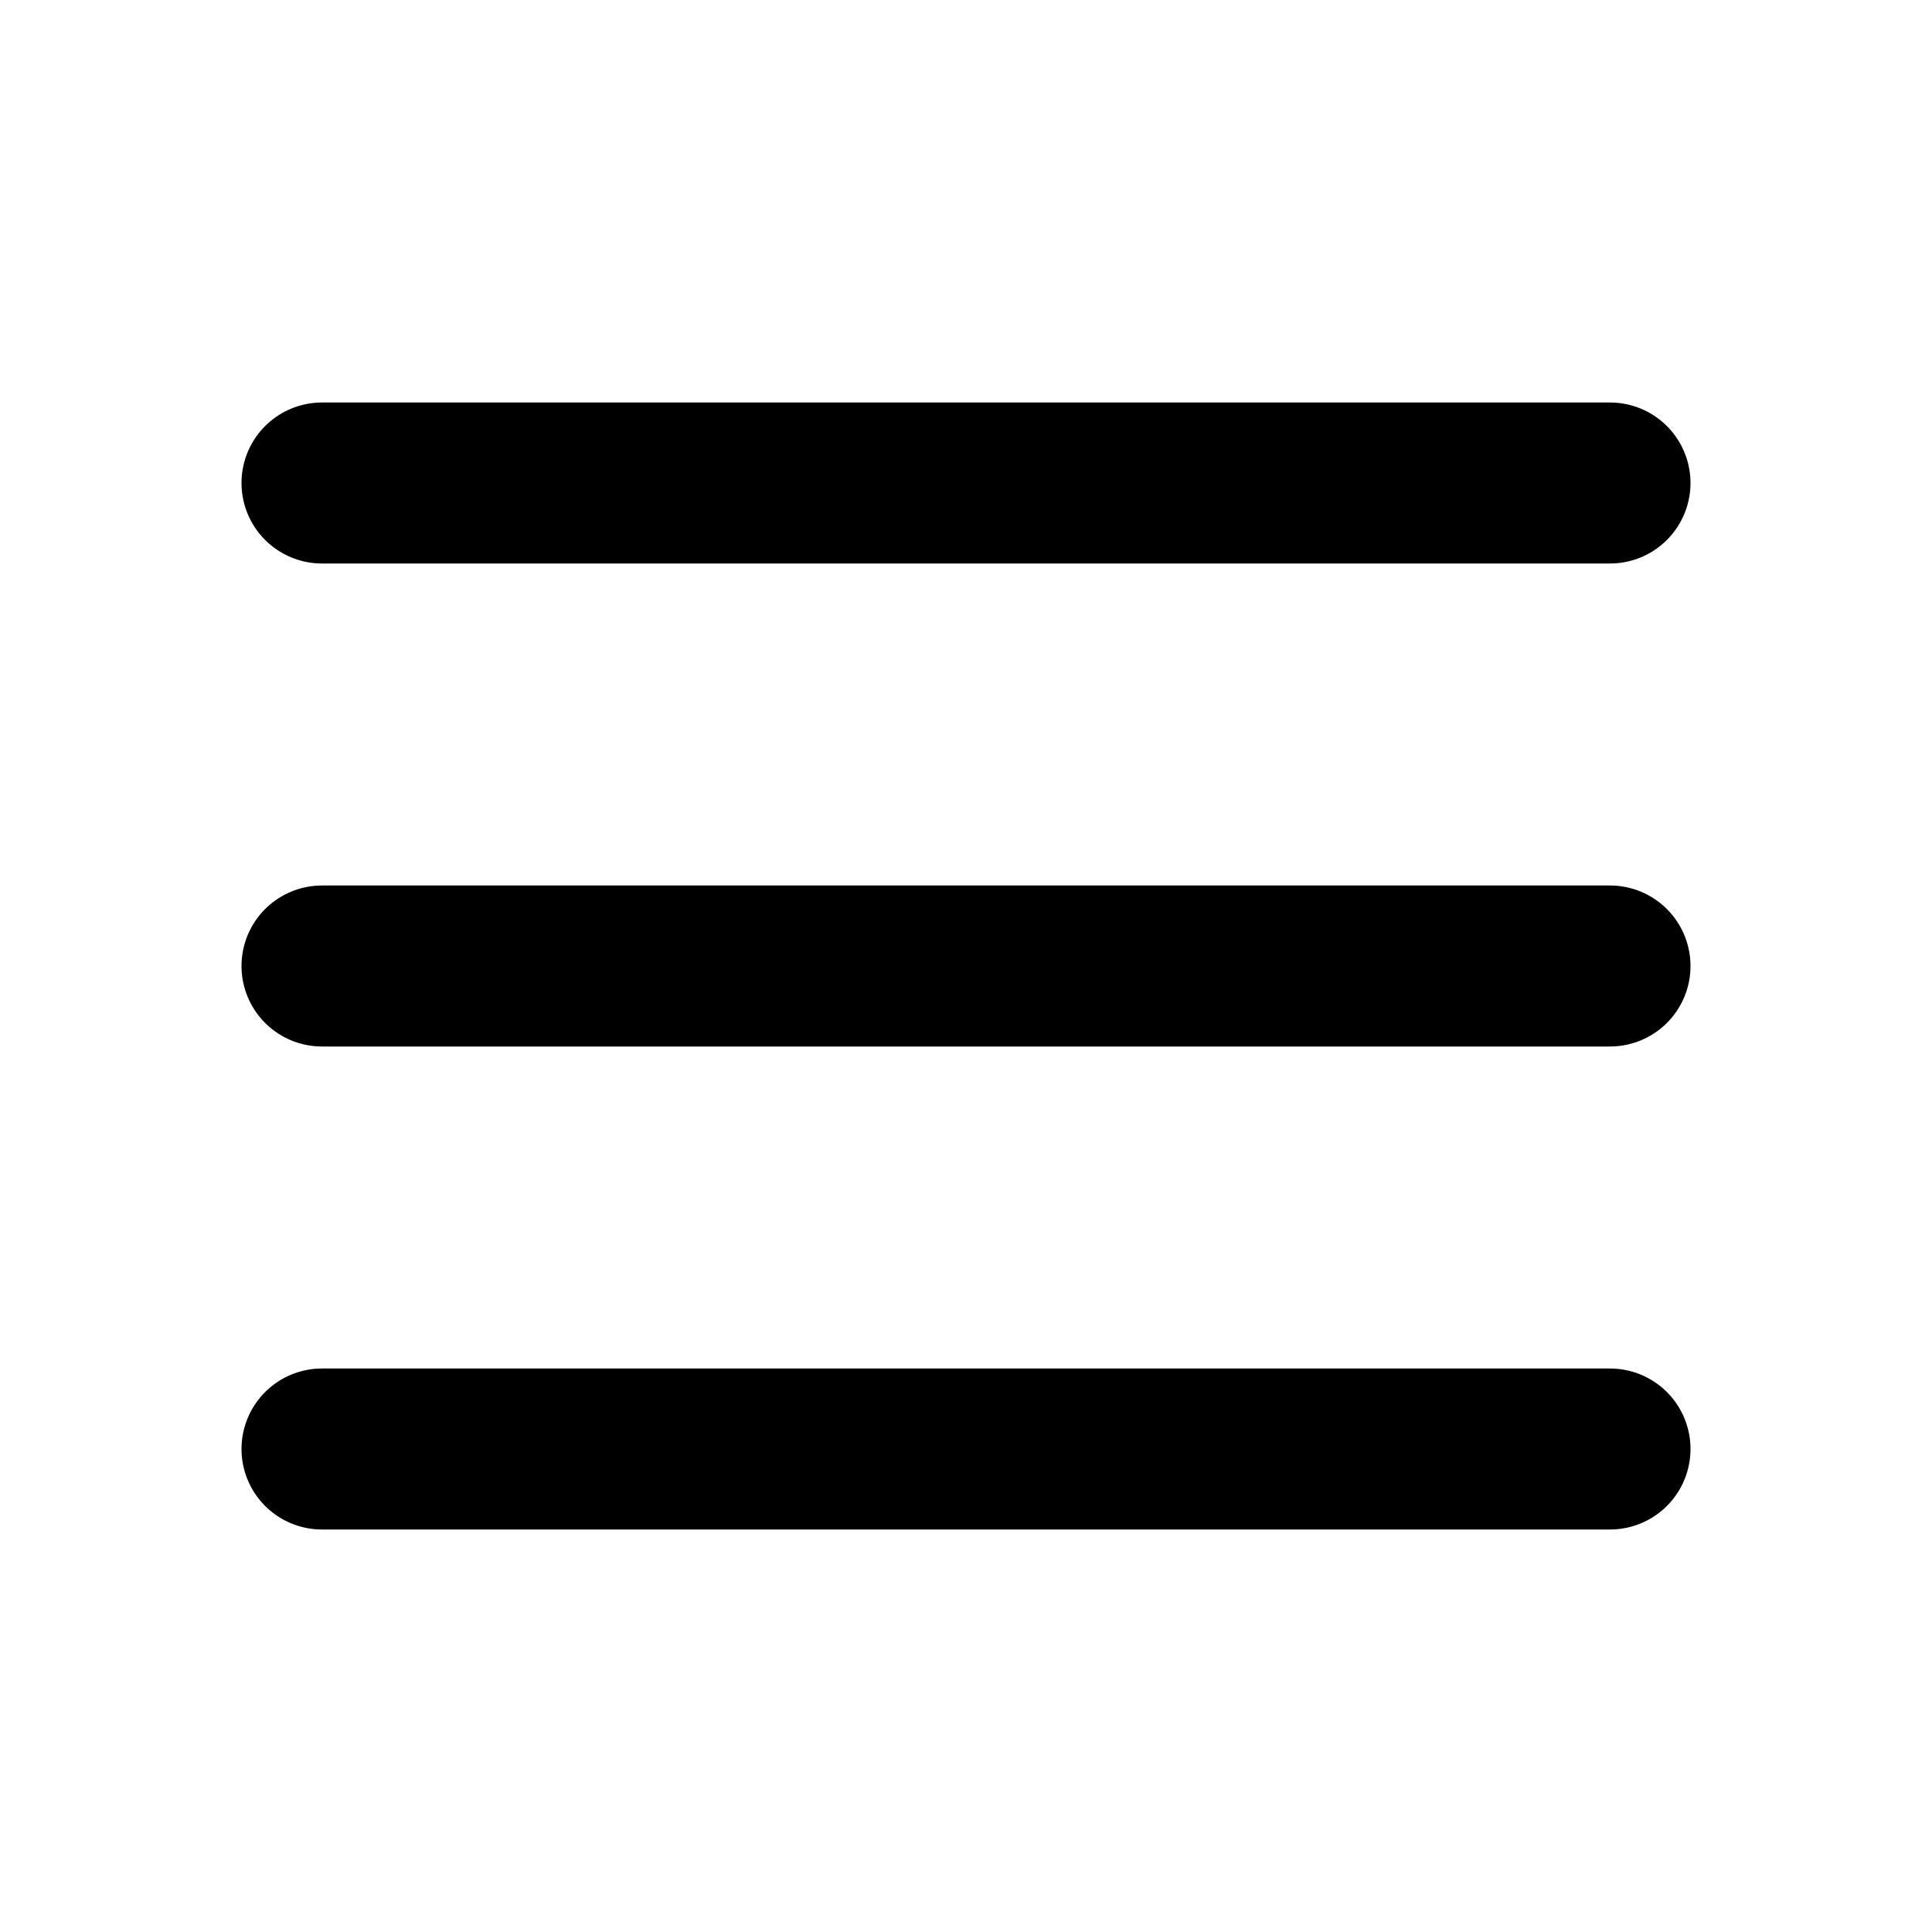
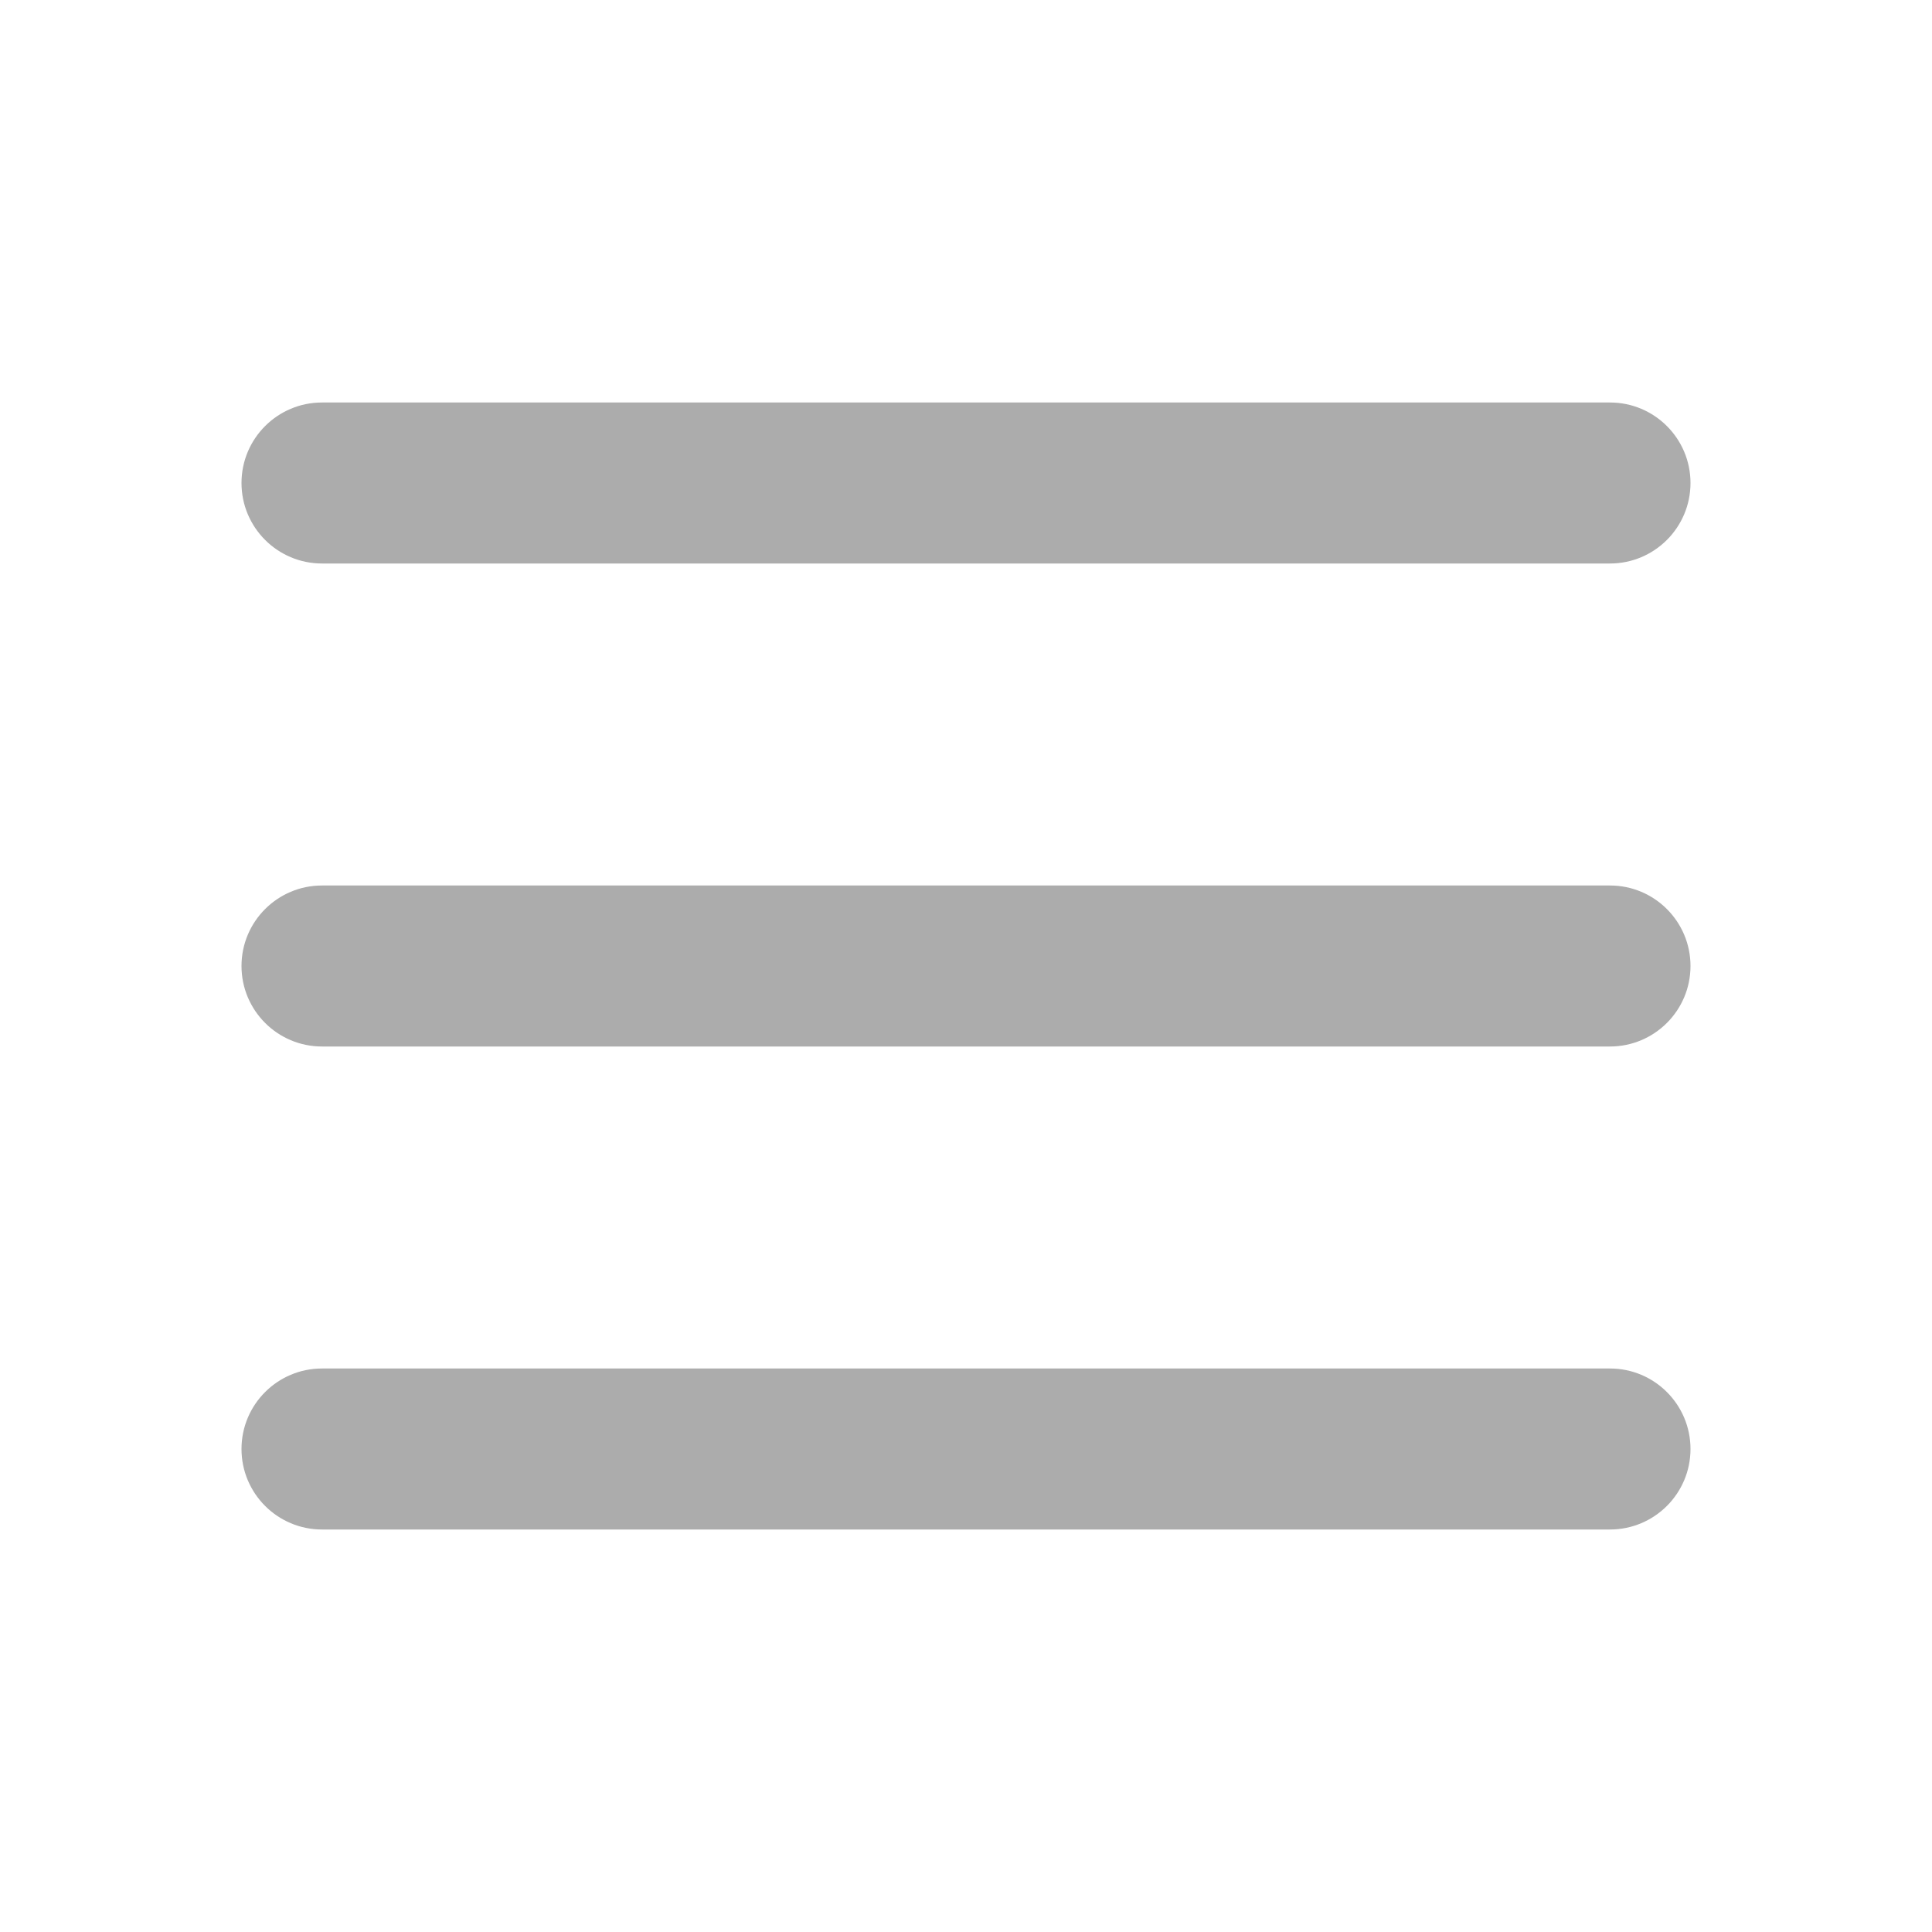
- <svg xmlns="http://www.w3.org/2000/svg" width="800px" height="800px" viewBox="0 0 24 24" fill="none">
-   <path d="M4 6H20M4 12H20M4 18H20" stroke="#000000" stroke-width="2" stroke-linecap="round" stroke-linejoin="round" />
+ <svg xmlns="http://www.w3.org/2000/svg" width="800px" height="800px" viewBox="0 0 24 24" fill="#acacac">
+   <path fill-rule="evenodd" clip-rule="evenodd" d="M4 5C3.448 5 3 5.448 3 6C3 6.552 3.448 7 4 7H20C20.552 7 21 6.552 21 6C21 5.448 20.552 5 20 5H4ZM3 12C3 11.448 3.448 11 4 11H20C20.552 11 21 11.448 21 12C21 12.552 20.552 13 20 13H4C3.448 13 3 12.552 3 12ZM3 18C3 17.448 3.448 17 4 17H20C20.552 17 21 17.448 21 18C21 18.552 20.552 19 20 19H4C3.448 19 3 18.552 3 18Z" fill="#acacac" />
</svg>
